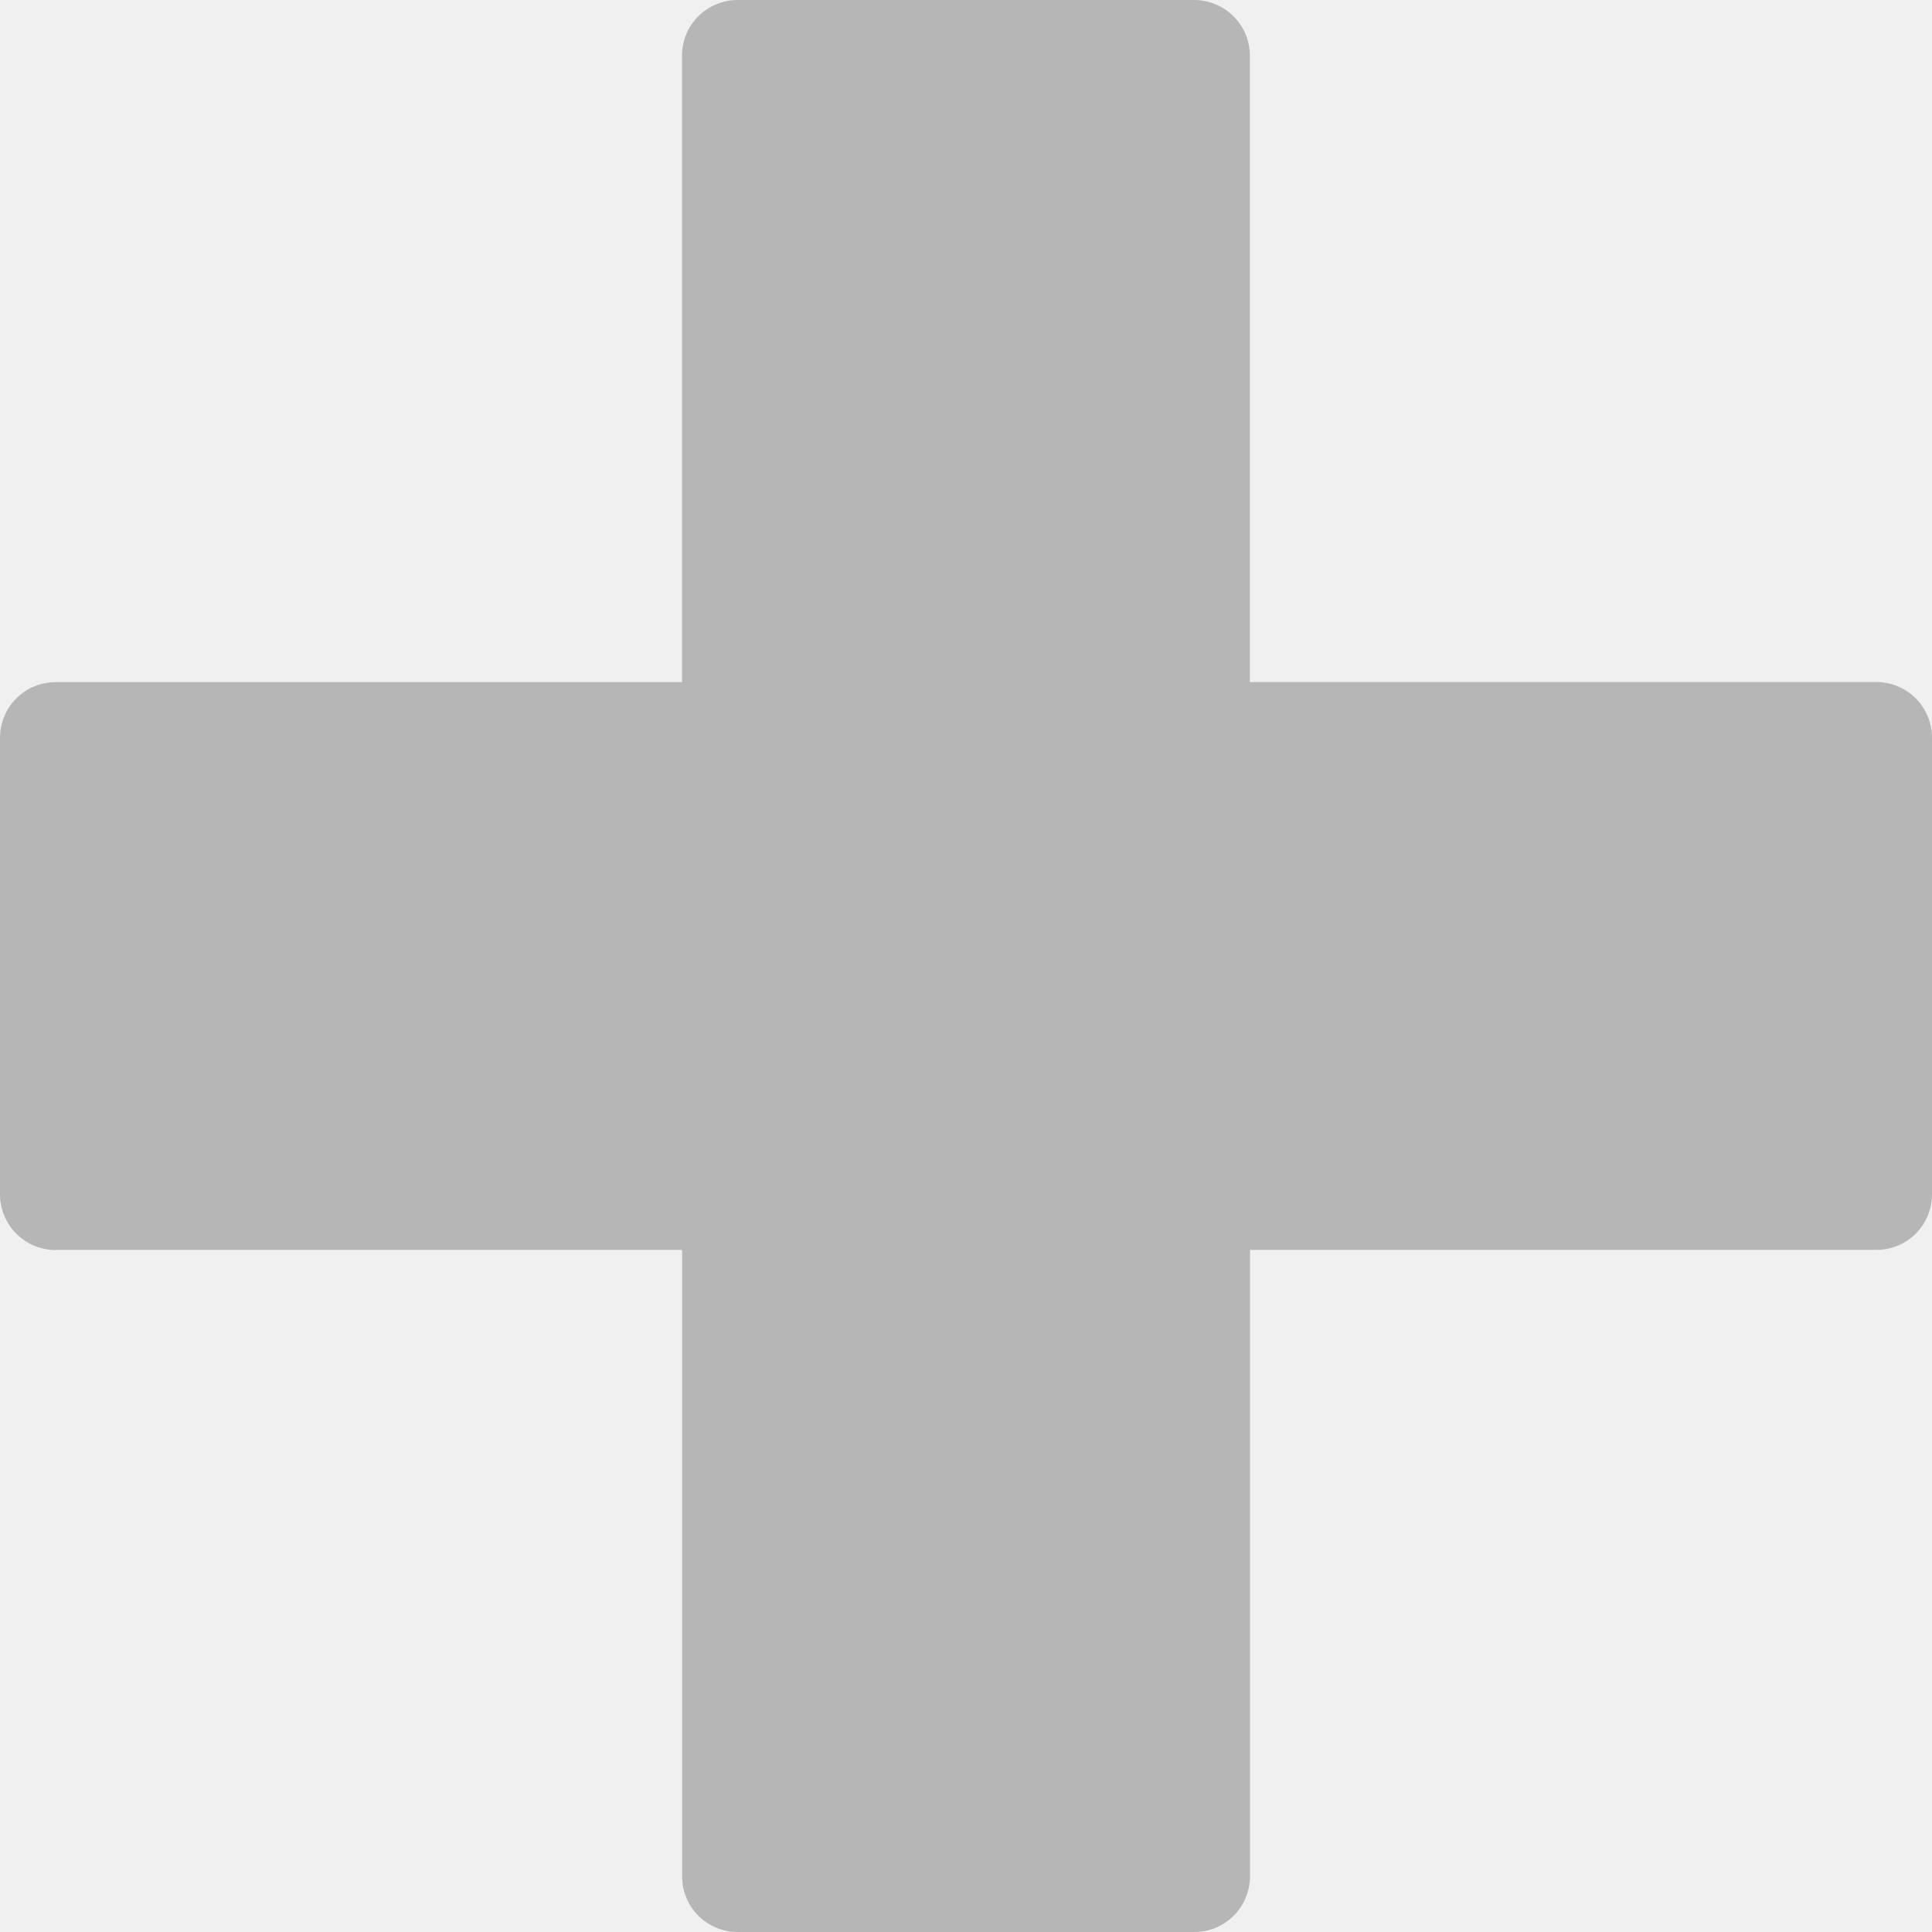
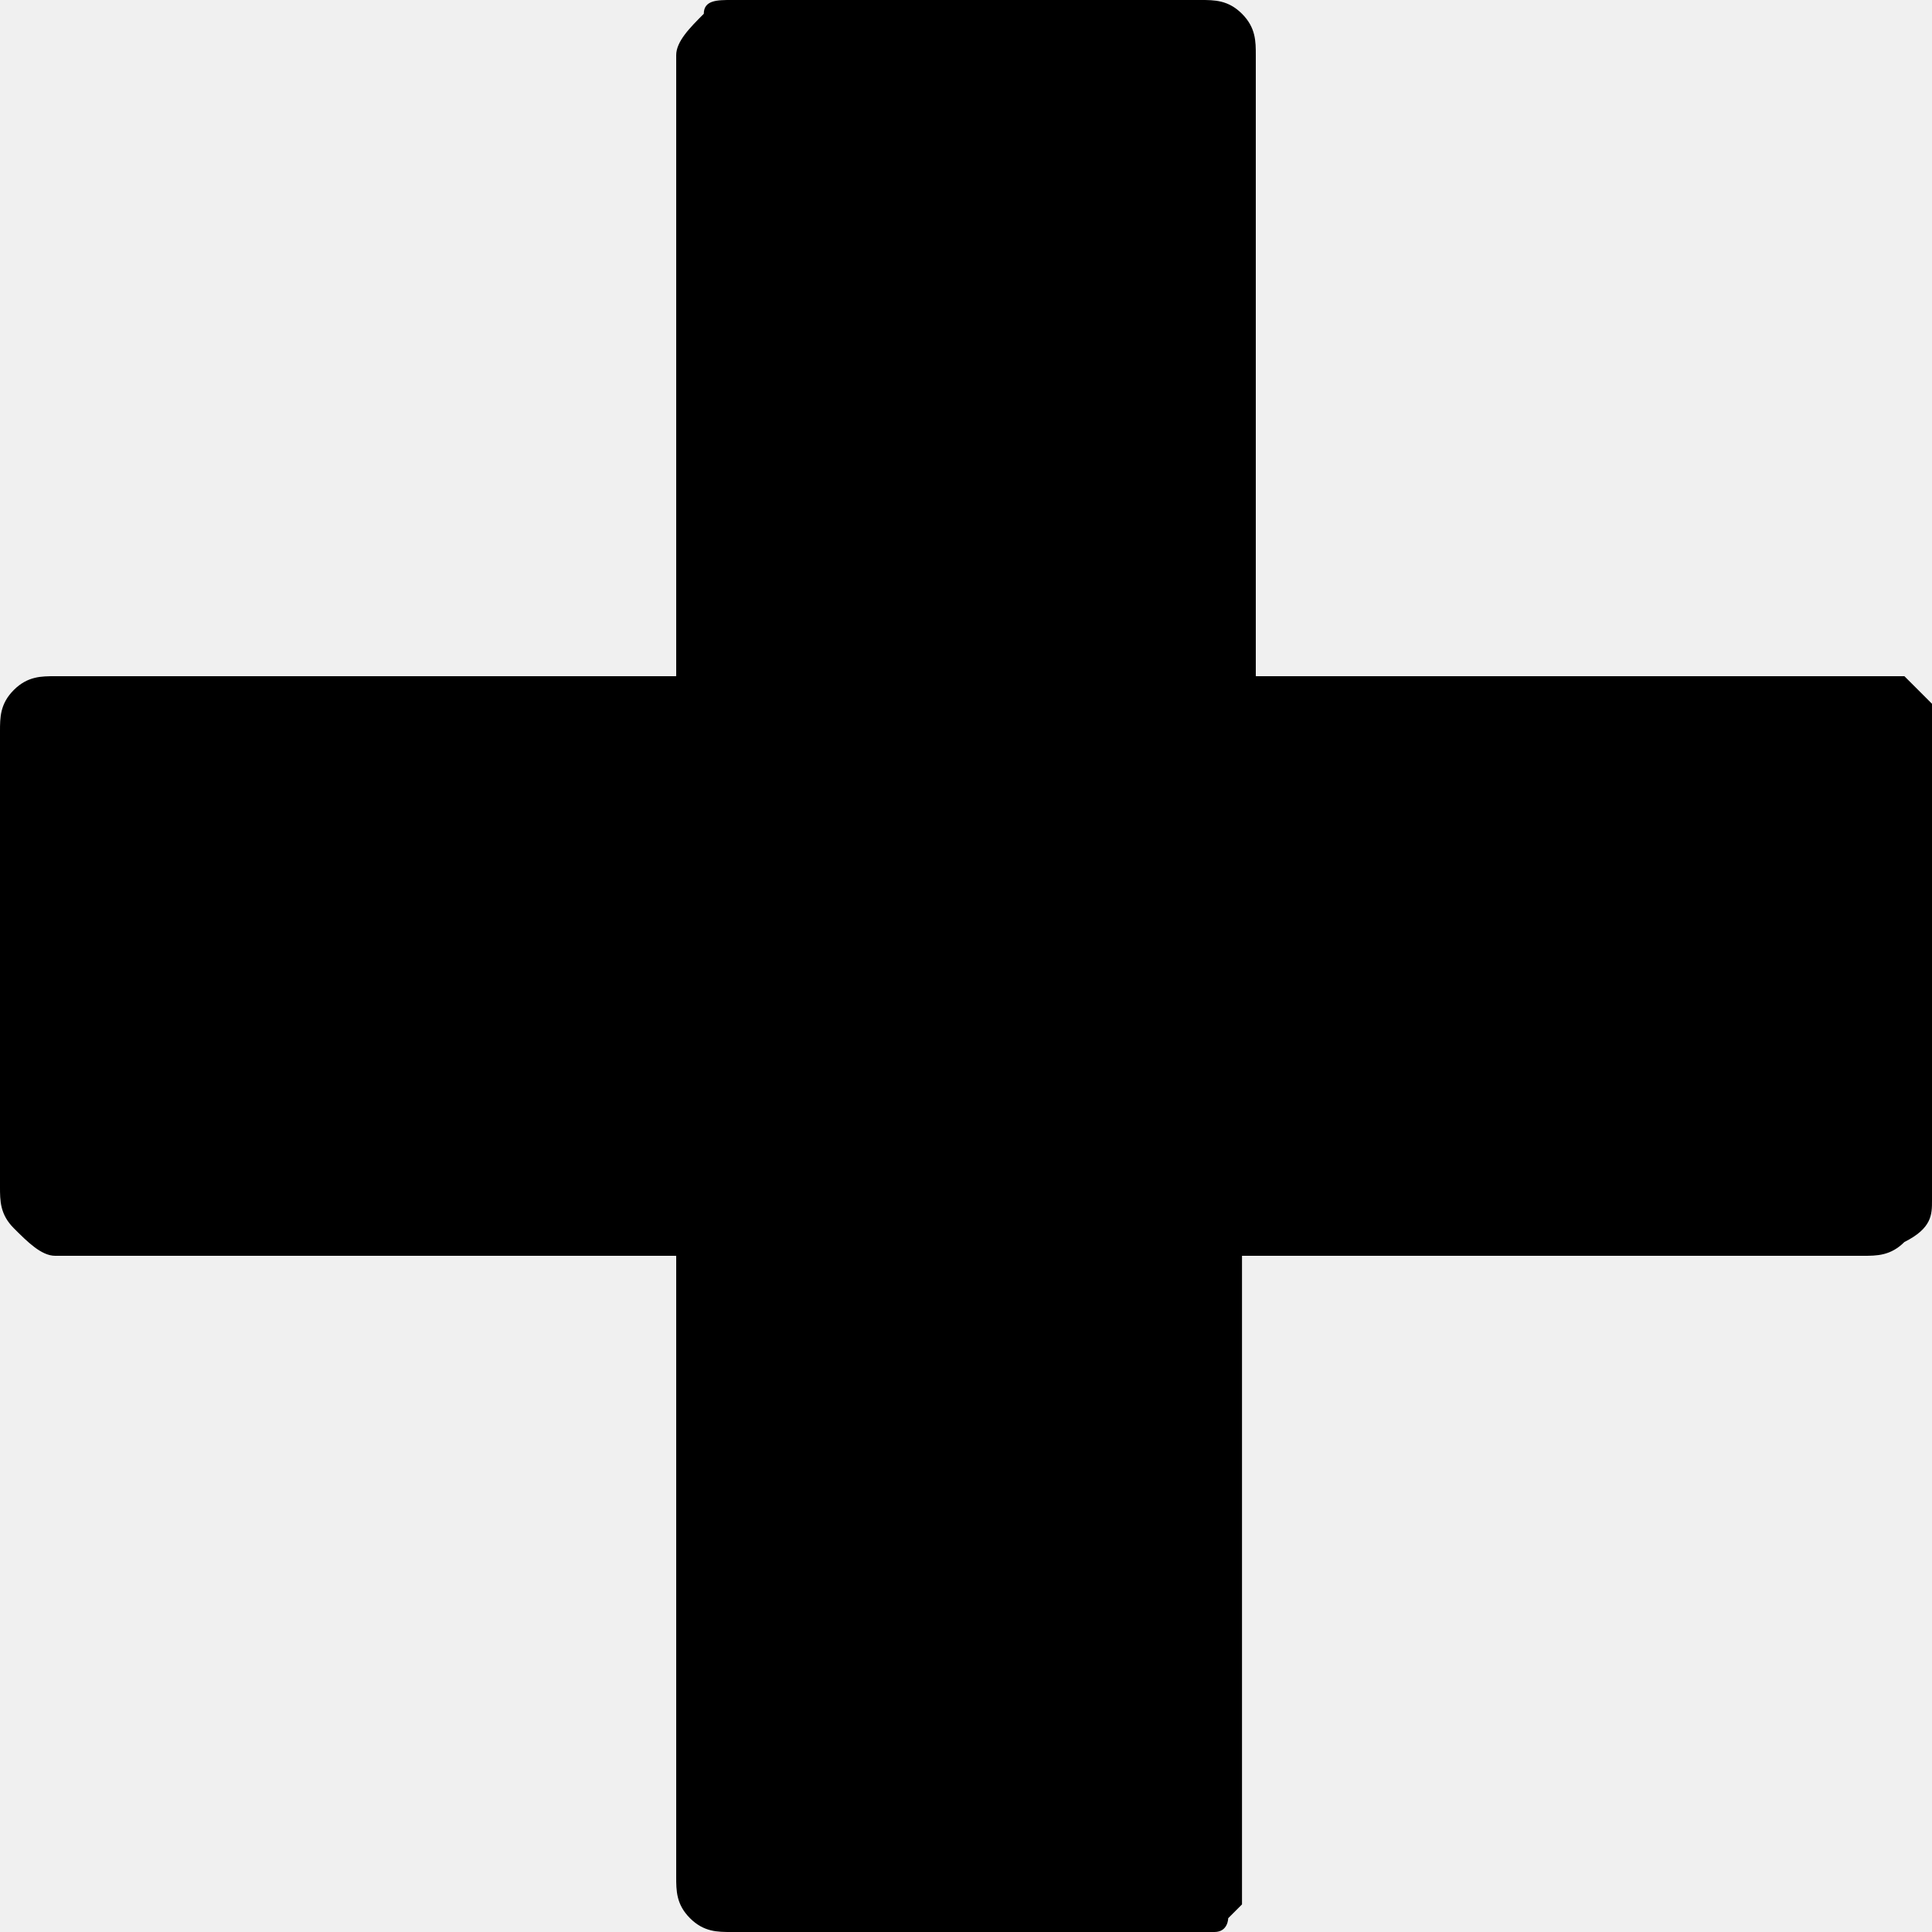
- <svg xmlns="http://www.w3.org/2000/svg" width="14" height="14" viewBox="0 0 14 14" fill="none">
-   <g clip-path="url(#clip0_55_8323)">
-     <path d="M0.404 9.057H4.943V13.596C4.942 13.703 4.985 13.806 5.06 13.882C5.136 13.957 5.238 14 5.345 14H8.654C8.707 14 8.76 13.99 8.809 13.97C8.858 13.949 8.902 13.919 8.94 13.882C8.977 13.845 9.007 13.8 9.027 13.751C9.047 13.702 9.058 13.649 9.058 13.596V9.057H13.596C13.703 9.058 13.806 9.015 13.882 8.94C13.957 8.864 14 8.762 14 8.655V5.346C14 5.293 13.99 5.24 13.969 5.191C13.949 5.142 13.919 5.098 13.882 5.06C13.844 5.023 13.8 4.993 13.751 4.973C13.702 4.953 13.649 4.942 13.596 4.942H9.057V0.404C9.057 0.297 9.015 0.194 8.939 0.119C8.864 0.043 8.761 0 8.654 0H5.345C5.238 8.59903e-05 5.136 0.043 5.06 0.118C4.984 0.194 4.942 0.297 4.942 0.404V4.943H0.404C0.297 4.943 0.194 4.985 0.118 5.061C0.043 5.136 0 5.239 0 5.346V8.655C0 8.762 0.043 8.864 0.118 8.94C0.194 9.016 0.297 9.058 0.404 9.058V9.057Z" fill="#B6B6B6" />
+ <svg xmlns="http://www.w3.org/2000/svg" xmlns:xlink="http://www.w3.org/1999/xlink" version="1.1" id="Layer_1" x="0px" y="0px" viewBox="0 0 14 14" style="enable-background:new 0 0 14 14;" xml:space="preserve">
+   <style type="text/css">
+ 	.st0{clip-path:url(#SVGID_00000150803952985647160070000015729908176405080221_);}
+ </style>
+   <g>
+     <defs>
+       <rect id="SVGID_1_" y="0" width="14" height="14" />
+     </defs>
+     <clipPath id="SVGID_00000039103890142379077050000002346027338095223689_">
+       <use xlink:href="#SVGID_1_" style="overflow:visible;" />
+     </clipPath>
+     <g style="clip-path:url(#SVGID_00000039103890142379077050000002346027338095223689_);">
+       <path d="M0.4,9.1h4.5v4.5c0,0.1,0,0.2,0.1,0.3C5.1,14,5.2,14,5.3,14h3.3c0.1,0,0.1,0,0.2,0s0.1-0.1,0.1-0.1c0,0,0.1-0.1,0.1-0.1    c0,0,0-0.1,0-0.2V9.1h4.5c0.1,0,0.2,0,0.3-0.1C14,8.9,14,8.8,14,8.7V5.3c0-0.1,0-0.1,0-0.2c0,0-0.1-0.1-0.1-0.1    c0,0-0.1-0.1-0.1-0.1c0,0-0.1,0-0.2,0H9.1V0.4c0-0.1,0-0.2-0.1-0.3S8.8,0,8.7,0H5.3C5.2,0,5.1,0,5.1,0.1C5,0.2,4.9,0.3,4.9,0.4    v4.5H0.4c-0.1,0-0.2,0-0.3,0.1C0,5.1,0,5.2,0,5.3v3.3c0,0.1,0,0.2,0.1,0.3C0.2,9,0.3,9.1,0.4,9.1L0.4,9.1z" />
+     </g>
  </g>
-   <defs>
-     <clipPath id="clip0_55_8323">
-       <rect width="14" height="14" fill="white" />
-     </clipPath>
-   </defs>
</svg>
